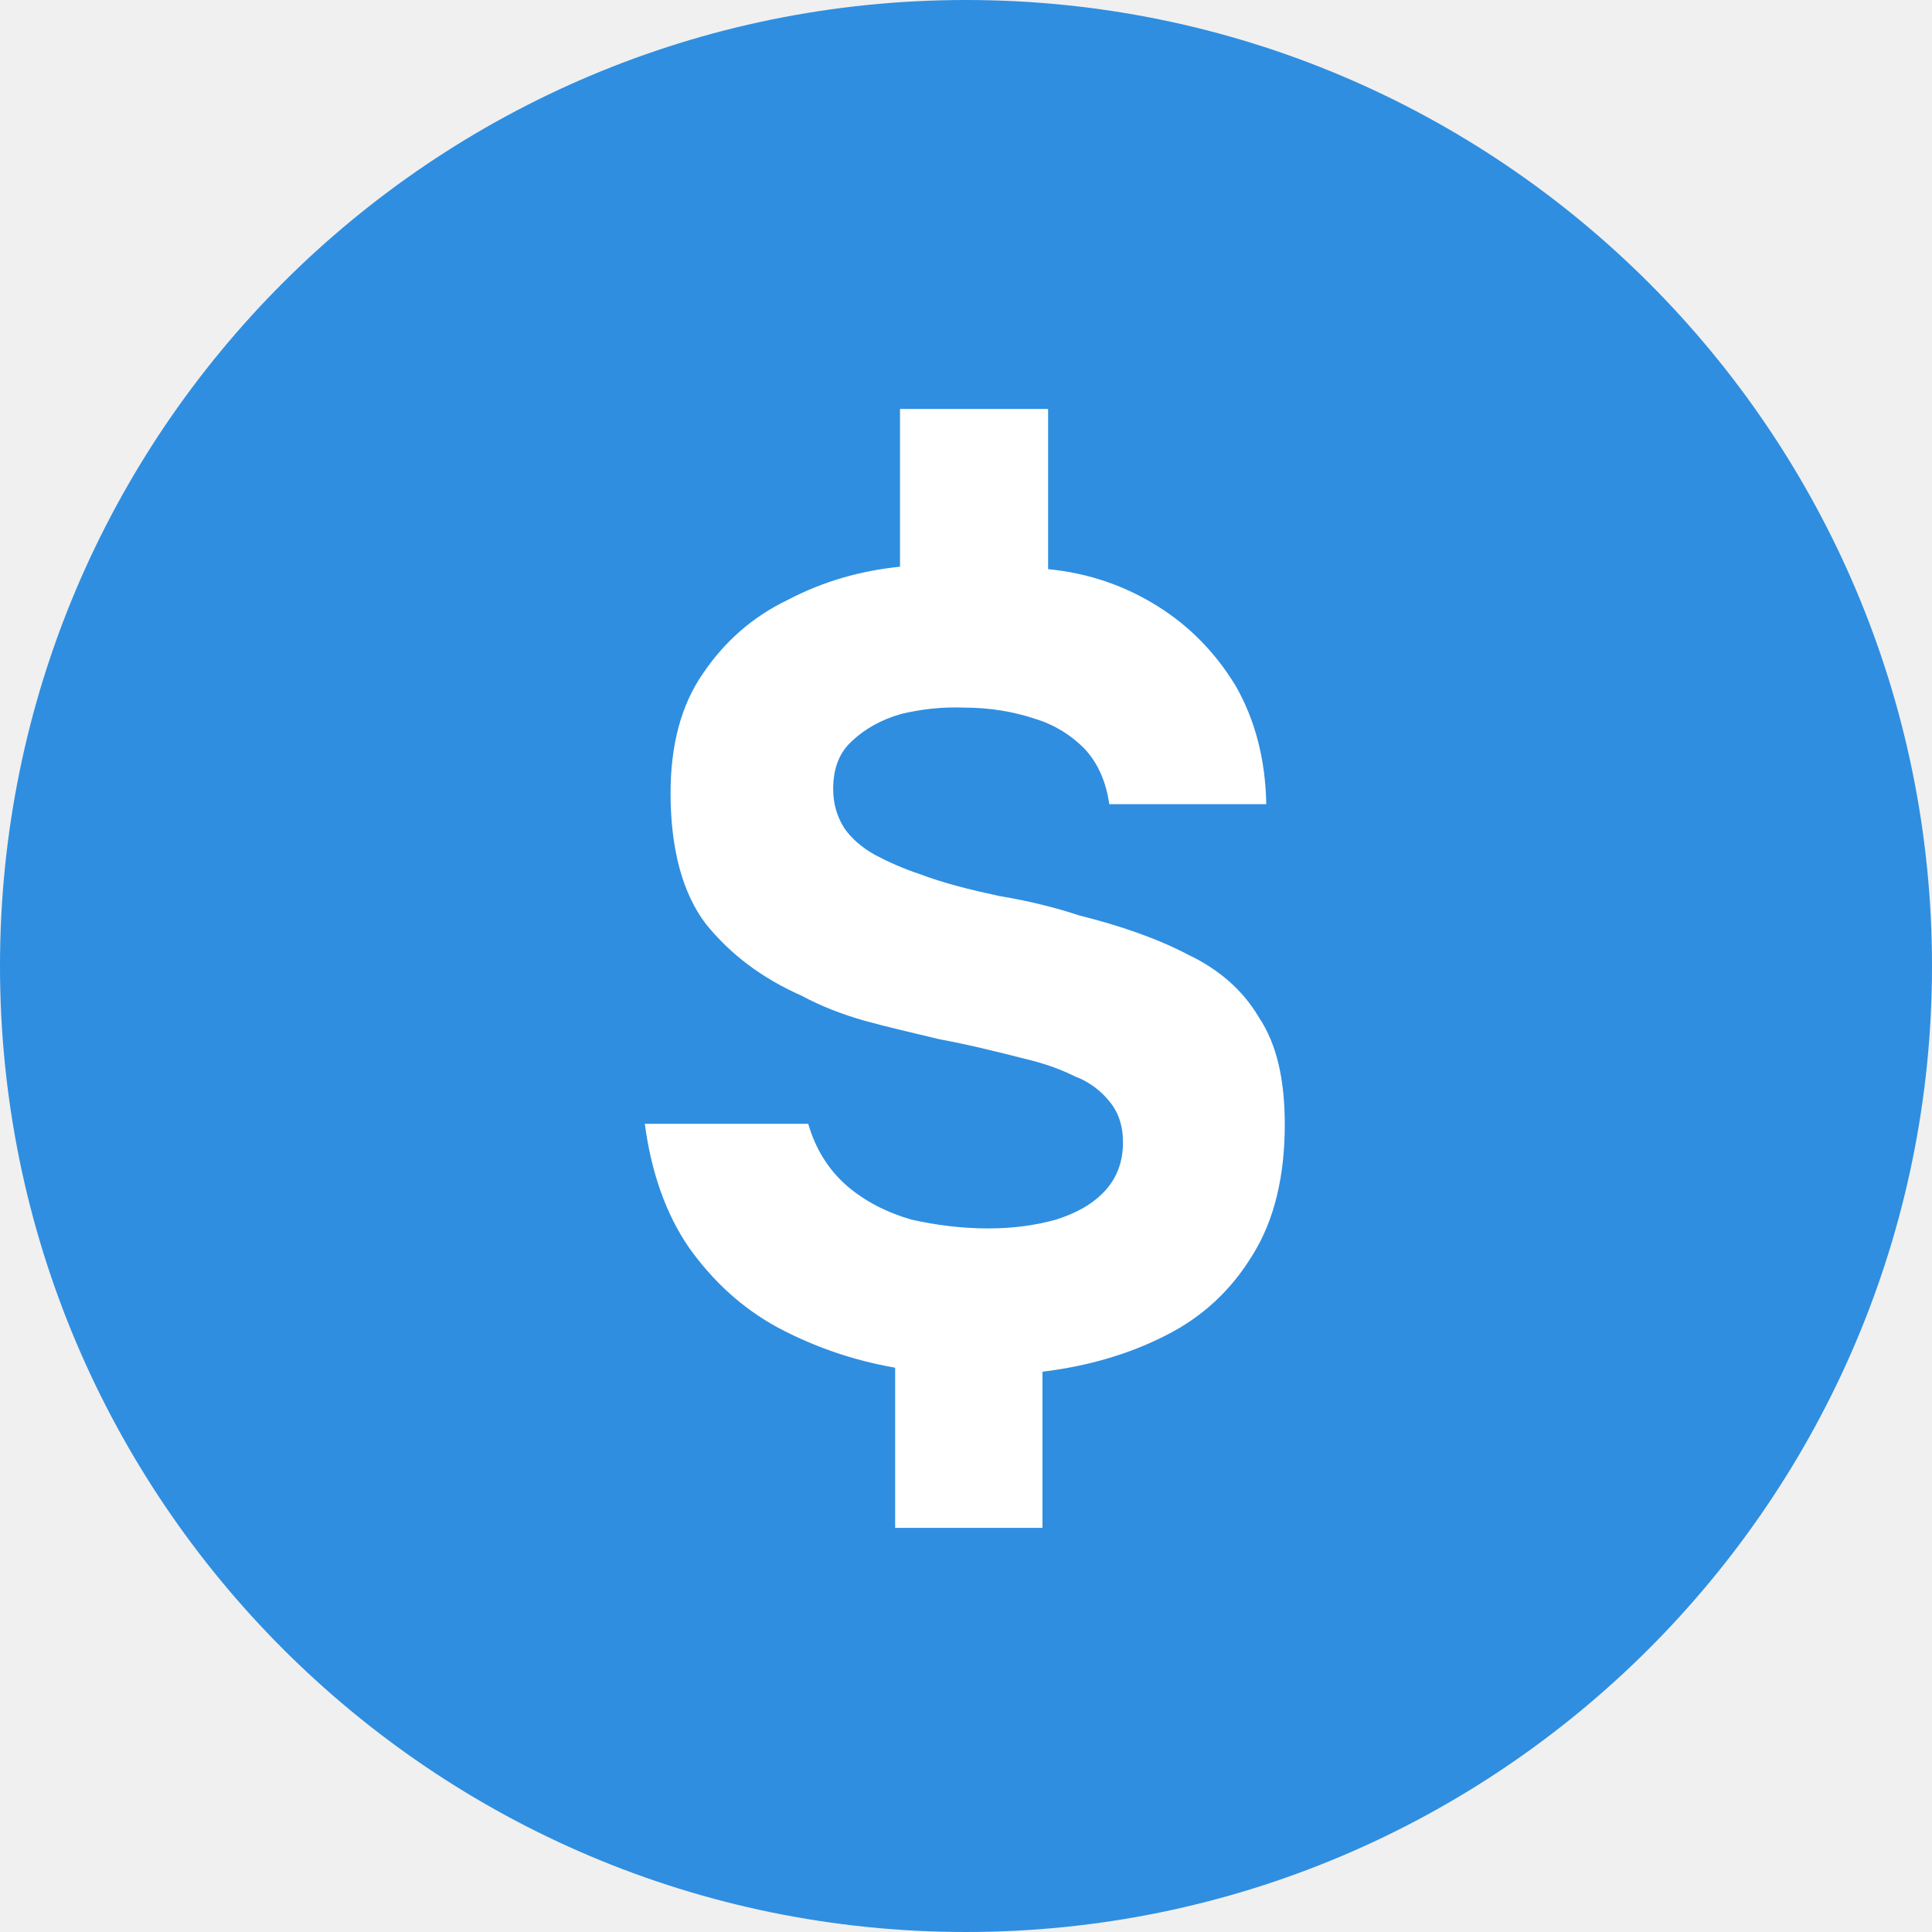
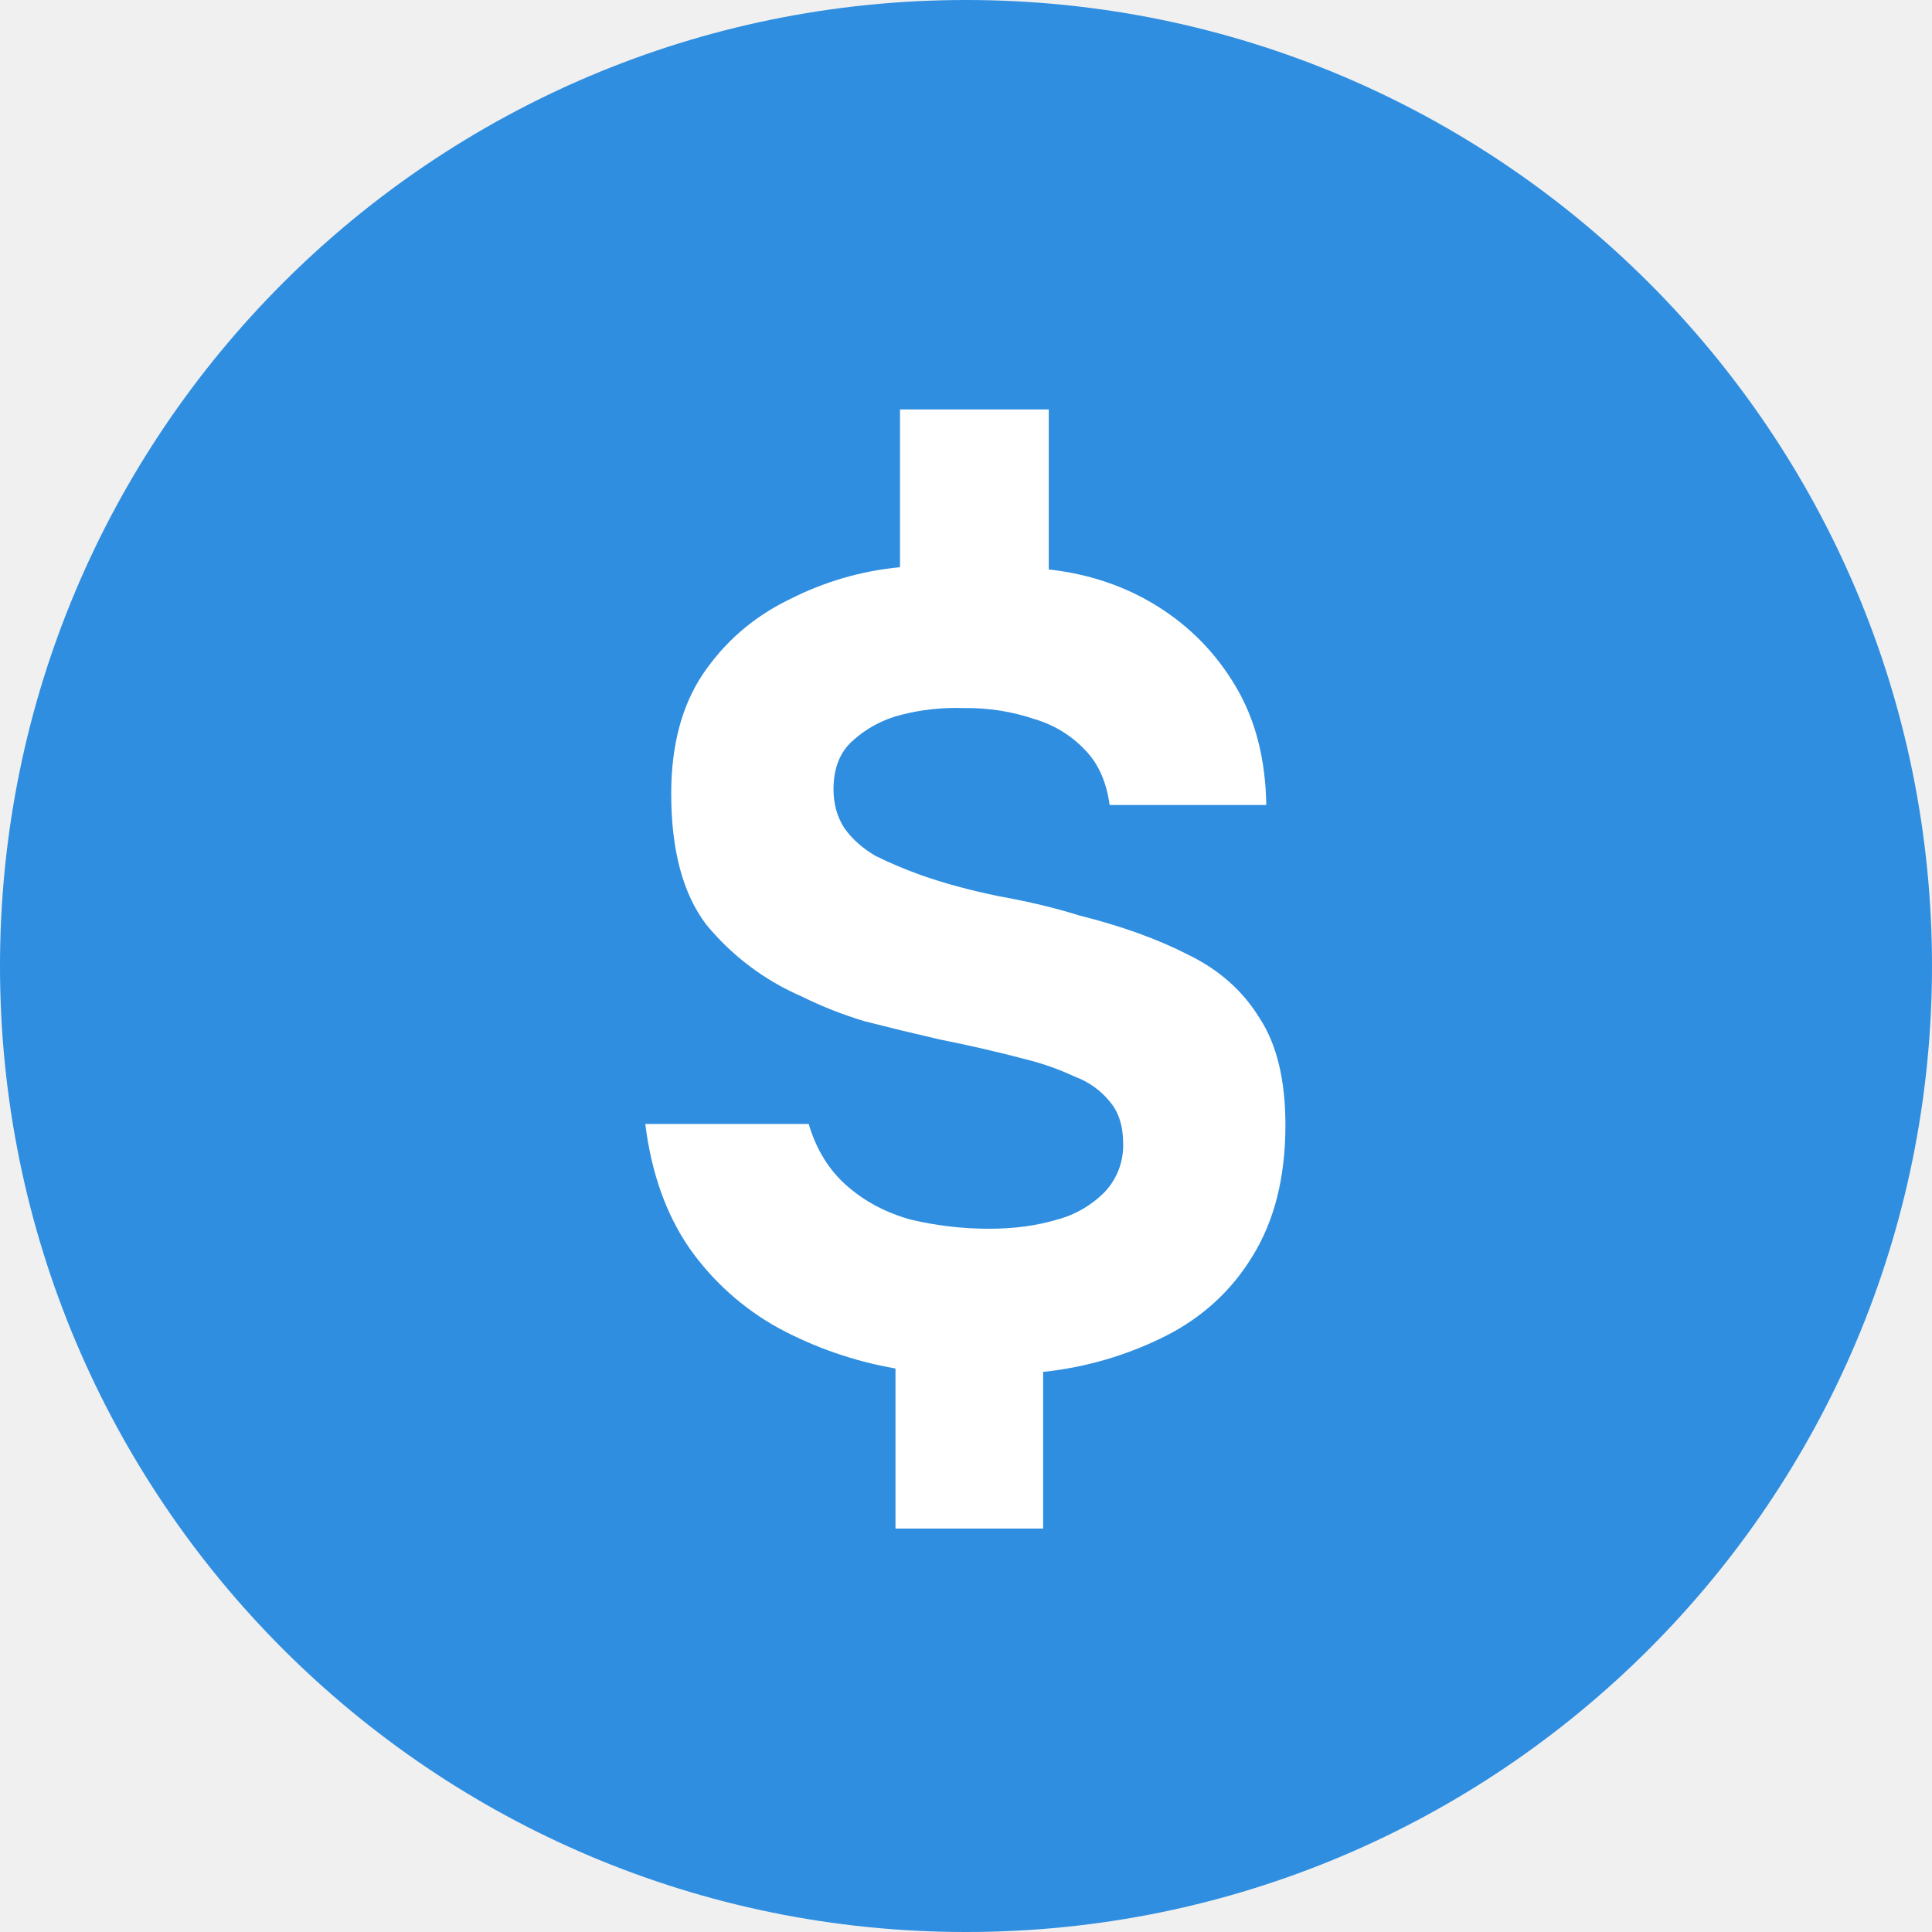
<svg xmlns="http://www.w3.org/2000/svg" fill="none" viewBox="0 0 24 24">
  <g clip-path="url(#currency-usd__a)">
    <path fill="#2F8EE0" d="M0 0h24v24H0z" />
-     <path fill="#fff" d="M11.12 18.98v-1.99c-.52-.09-1.01-.26-1.46-.5-.44-.24-.8-.57-1.1-.99-.29-.42-.47-.94-.55-1.54h2.03c.09.31.25.57.48.77.22.19.49.33.8.42.31.07.63.11.96.11.31 0 .59-.04.84-.11.25-.08.45-.19.6-.35s.23-.36.23-.61c0-.21-.06-.38-.17-.51a1 1 0 0 0-.43-.31c-.18-.09-.38-.16-.59-.21-.39-.1-.76-.19-1.09-.25-.33-.08-.64-.15-.93-.23-.28-.08-.54-.18-.78-.31-.5-.22-.89-.52-1.19-.89-.29-.38-.44-.93-.44-1.63 0-.59.13-1.09.4-1.48.27-.4.62-.71 1.06-.92.44-.23.9-.36 1.39-.41V5.08h1.84v1.99c.51.05.96.21 1.36.46s.72.58.97.99c.24.42.37.91.38 1.47h-1.95c-.04-.28-.14-.5-.29-.67a1.44 1.44 0 0 0-.63-.39c-.27-.09-.56-.14-.89-.14-.27-.01-.53.02-.78.08q-.36.105-.6.33-.24.21-.24.6c0 .19.05.35.14.49.09.13.22.24.38.33.17.09.35.17.56.24.29.11.61.19.98.27q.54.09.99.24c.52.13.98.29 1.36.49.38.18.68.44.88.78.22.33.32.77.32 1.33 0 .64-.13 1.19-.4 1.62-.26.43-.62.77-1.08 1q-.675.345-1.53.45v1.94z" />
+     <path fill="#fff" d="M11.124 18.988V17a4.8 4.8 0 0 1-1.456-.504 3.3 3.3 0 0 1-1.106-.994q-.433-.63-.546-1.54h2.03q.14.476.476.77t.798.42q.477.112.966.112.462 0 .84-.112a1.3 1.3 0 0 0 .602-.35.84.84 0 0 0 .224-.602q0-.322-.168-.518a1 1 0 0 0-.434-.308 3.3 3.3 0 0 0-.588-.21 18 18 0 0 0-1.092-.252q-.489-.113-.924-.224a5 5 0 0 1-.784-.308 3.16 3.16 0 0 1-1.19-.896q-.434-.574-.434-1.624 0-.896.392-1.484.407-.602 1.064-.924.66-.337 1.386-.406v-1.96h1.848v1.988q.756.084 1.358.462t.966.994q.365.615.378 1.47h-1.946q-.056-.42-.294-.672a1.4 1.4 0 0 0-.63-.392 2.6 2.6 0 0 0-.882-.14q-.405-.014-.784.084a1.4 1.4 0 0 0-.602.322q-.237.21-.238.602 0 .28.14.49.141.196.378.336.252.126.56.238.434.154.98.266.547.098.994.238.785.196 1.358.49.574.28.882.784.322.49.322 1.33 0 .966-.406 1.624-.39.644-1.078.994a4.4 4.4 0 0 1-1.526.448v1.946z" />
  </g>
  <defs>
    <clipPath id="currency-usd__a">
-       <path fill="#fff" d="M0 12C0 5.37 5.37 0 12 0c6.62 0 12 5.37 12 12 0 6.62-5.38 12-12 12-6.63 0-12-5.38-12-12" />
+       <path fill="#fff" d="M0 12C0 5.373 5.373 0 12 0s12 5.373 12 12-5.373 12-12 12S0 18.627 0 12" />
    </clipPath>
  </defs>
</svg>
